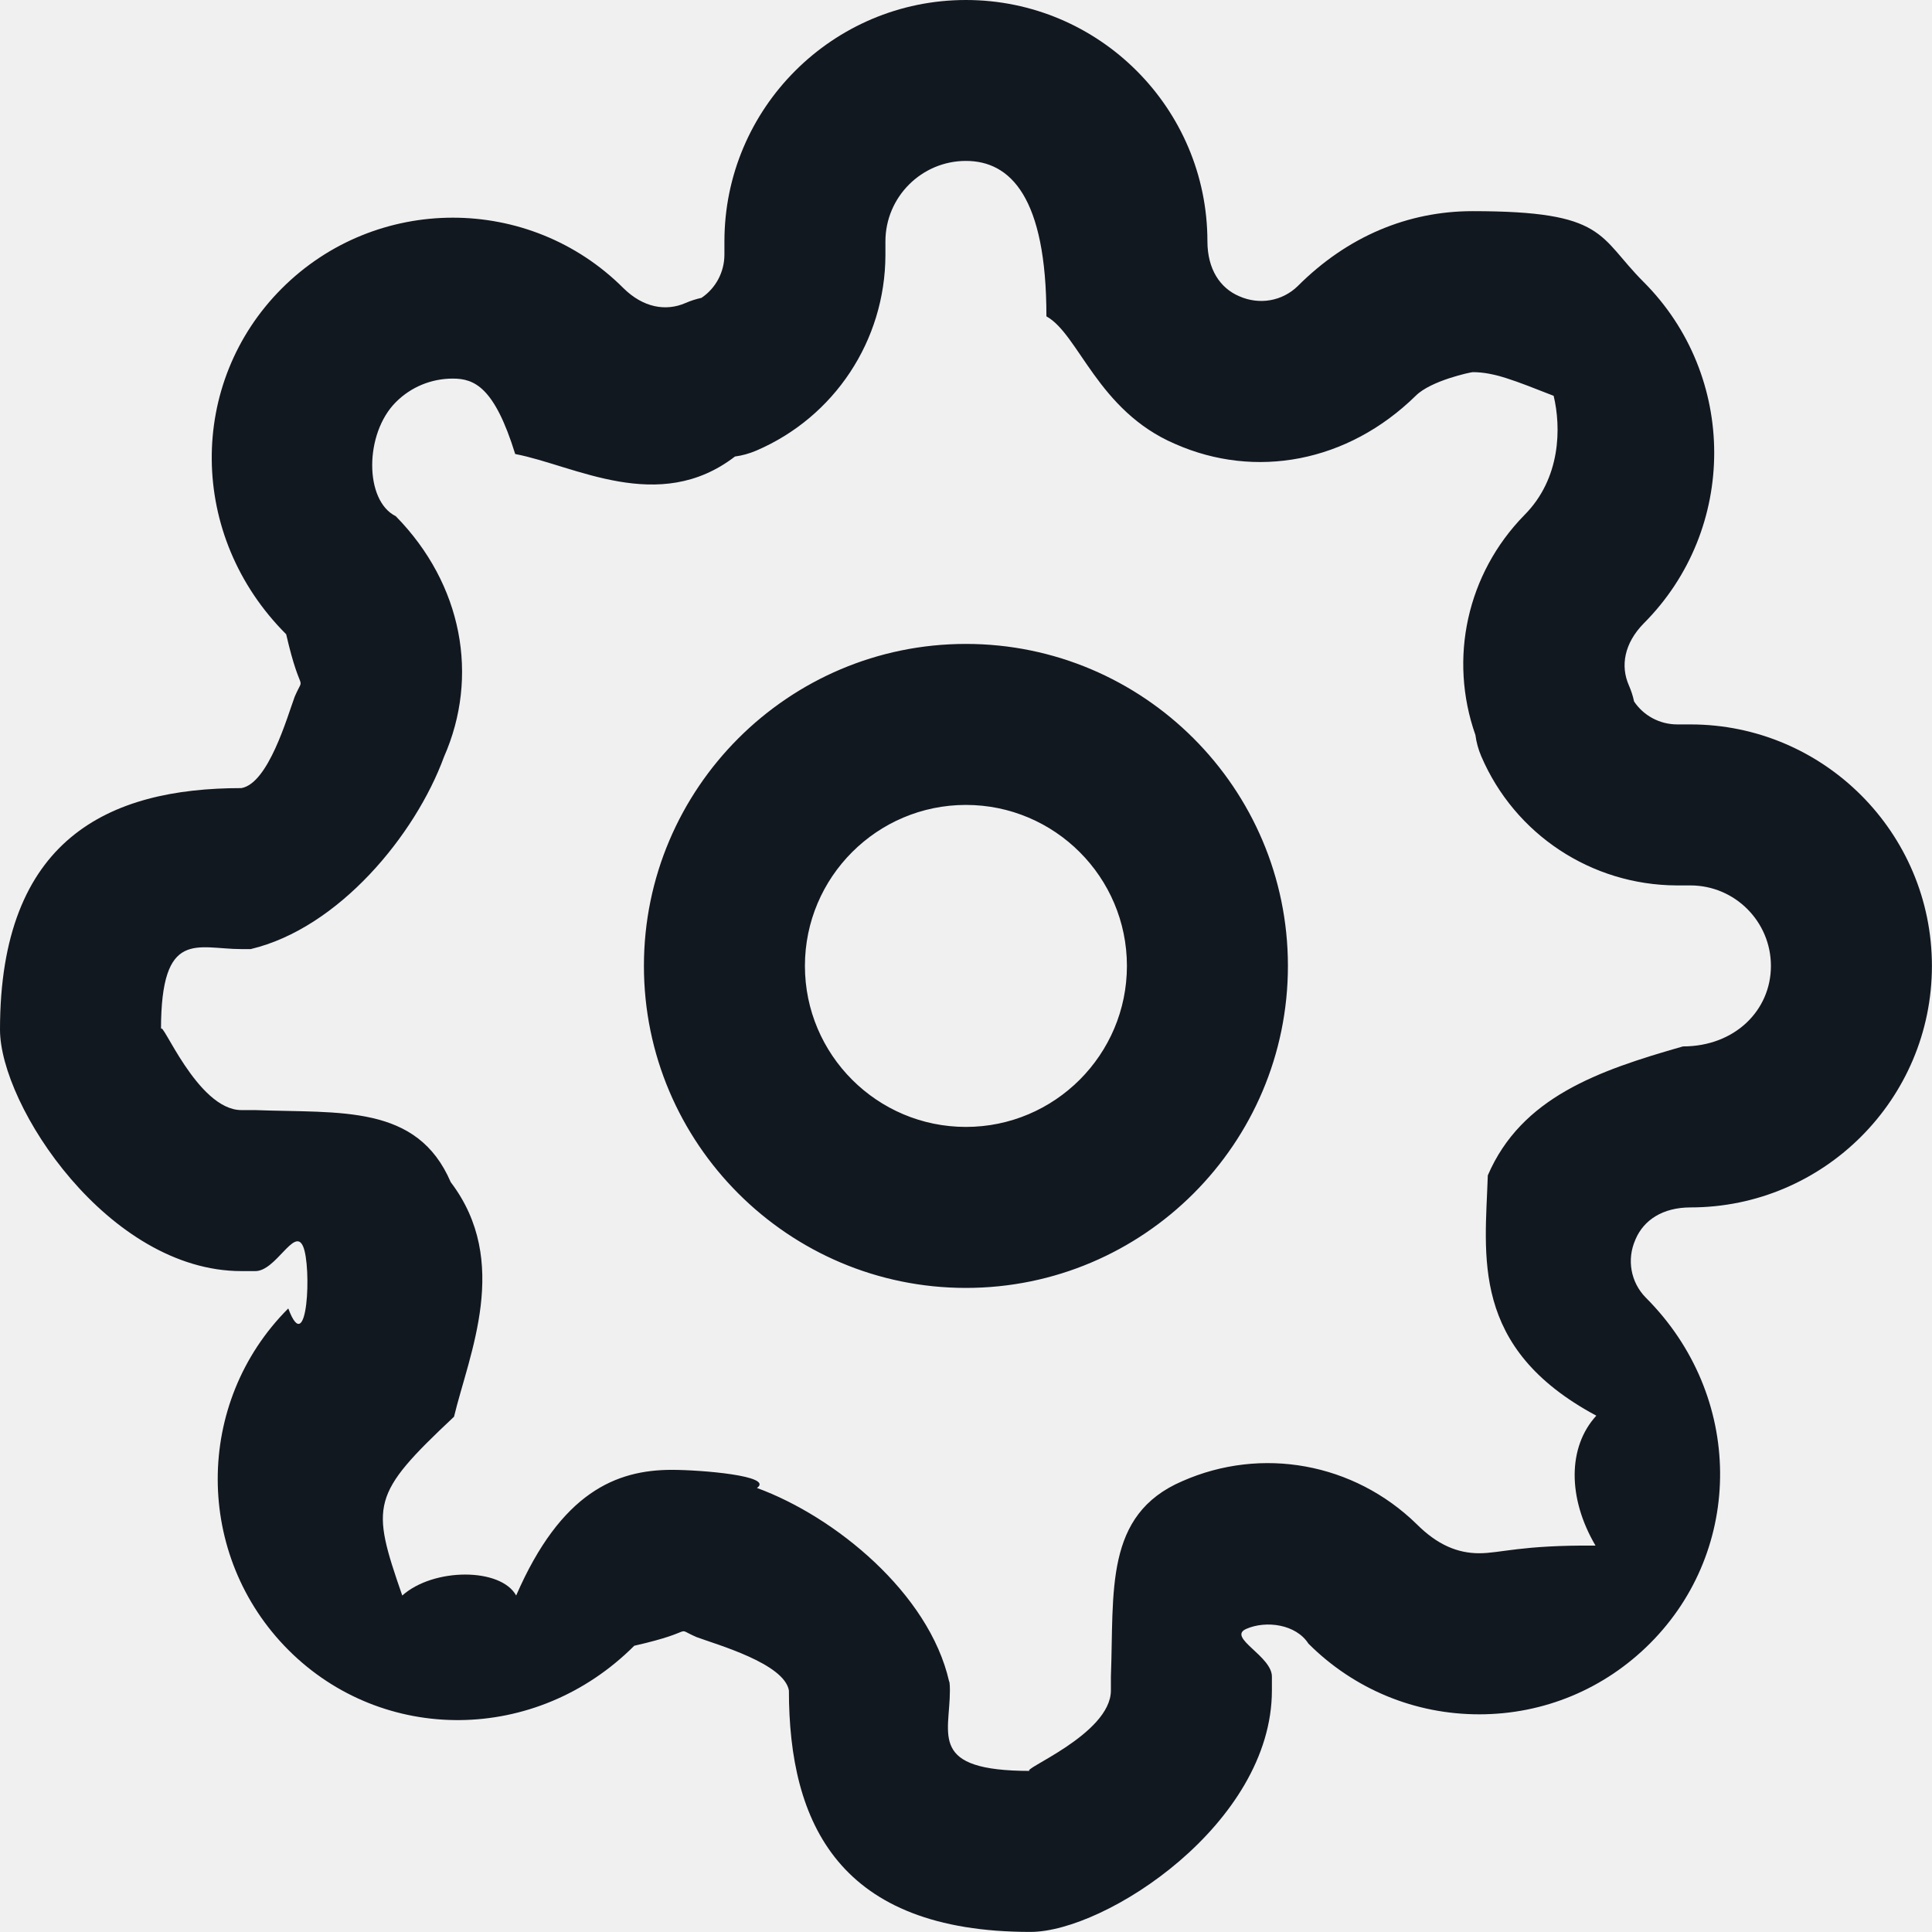
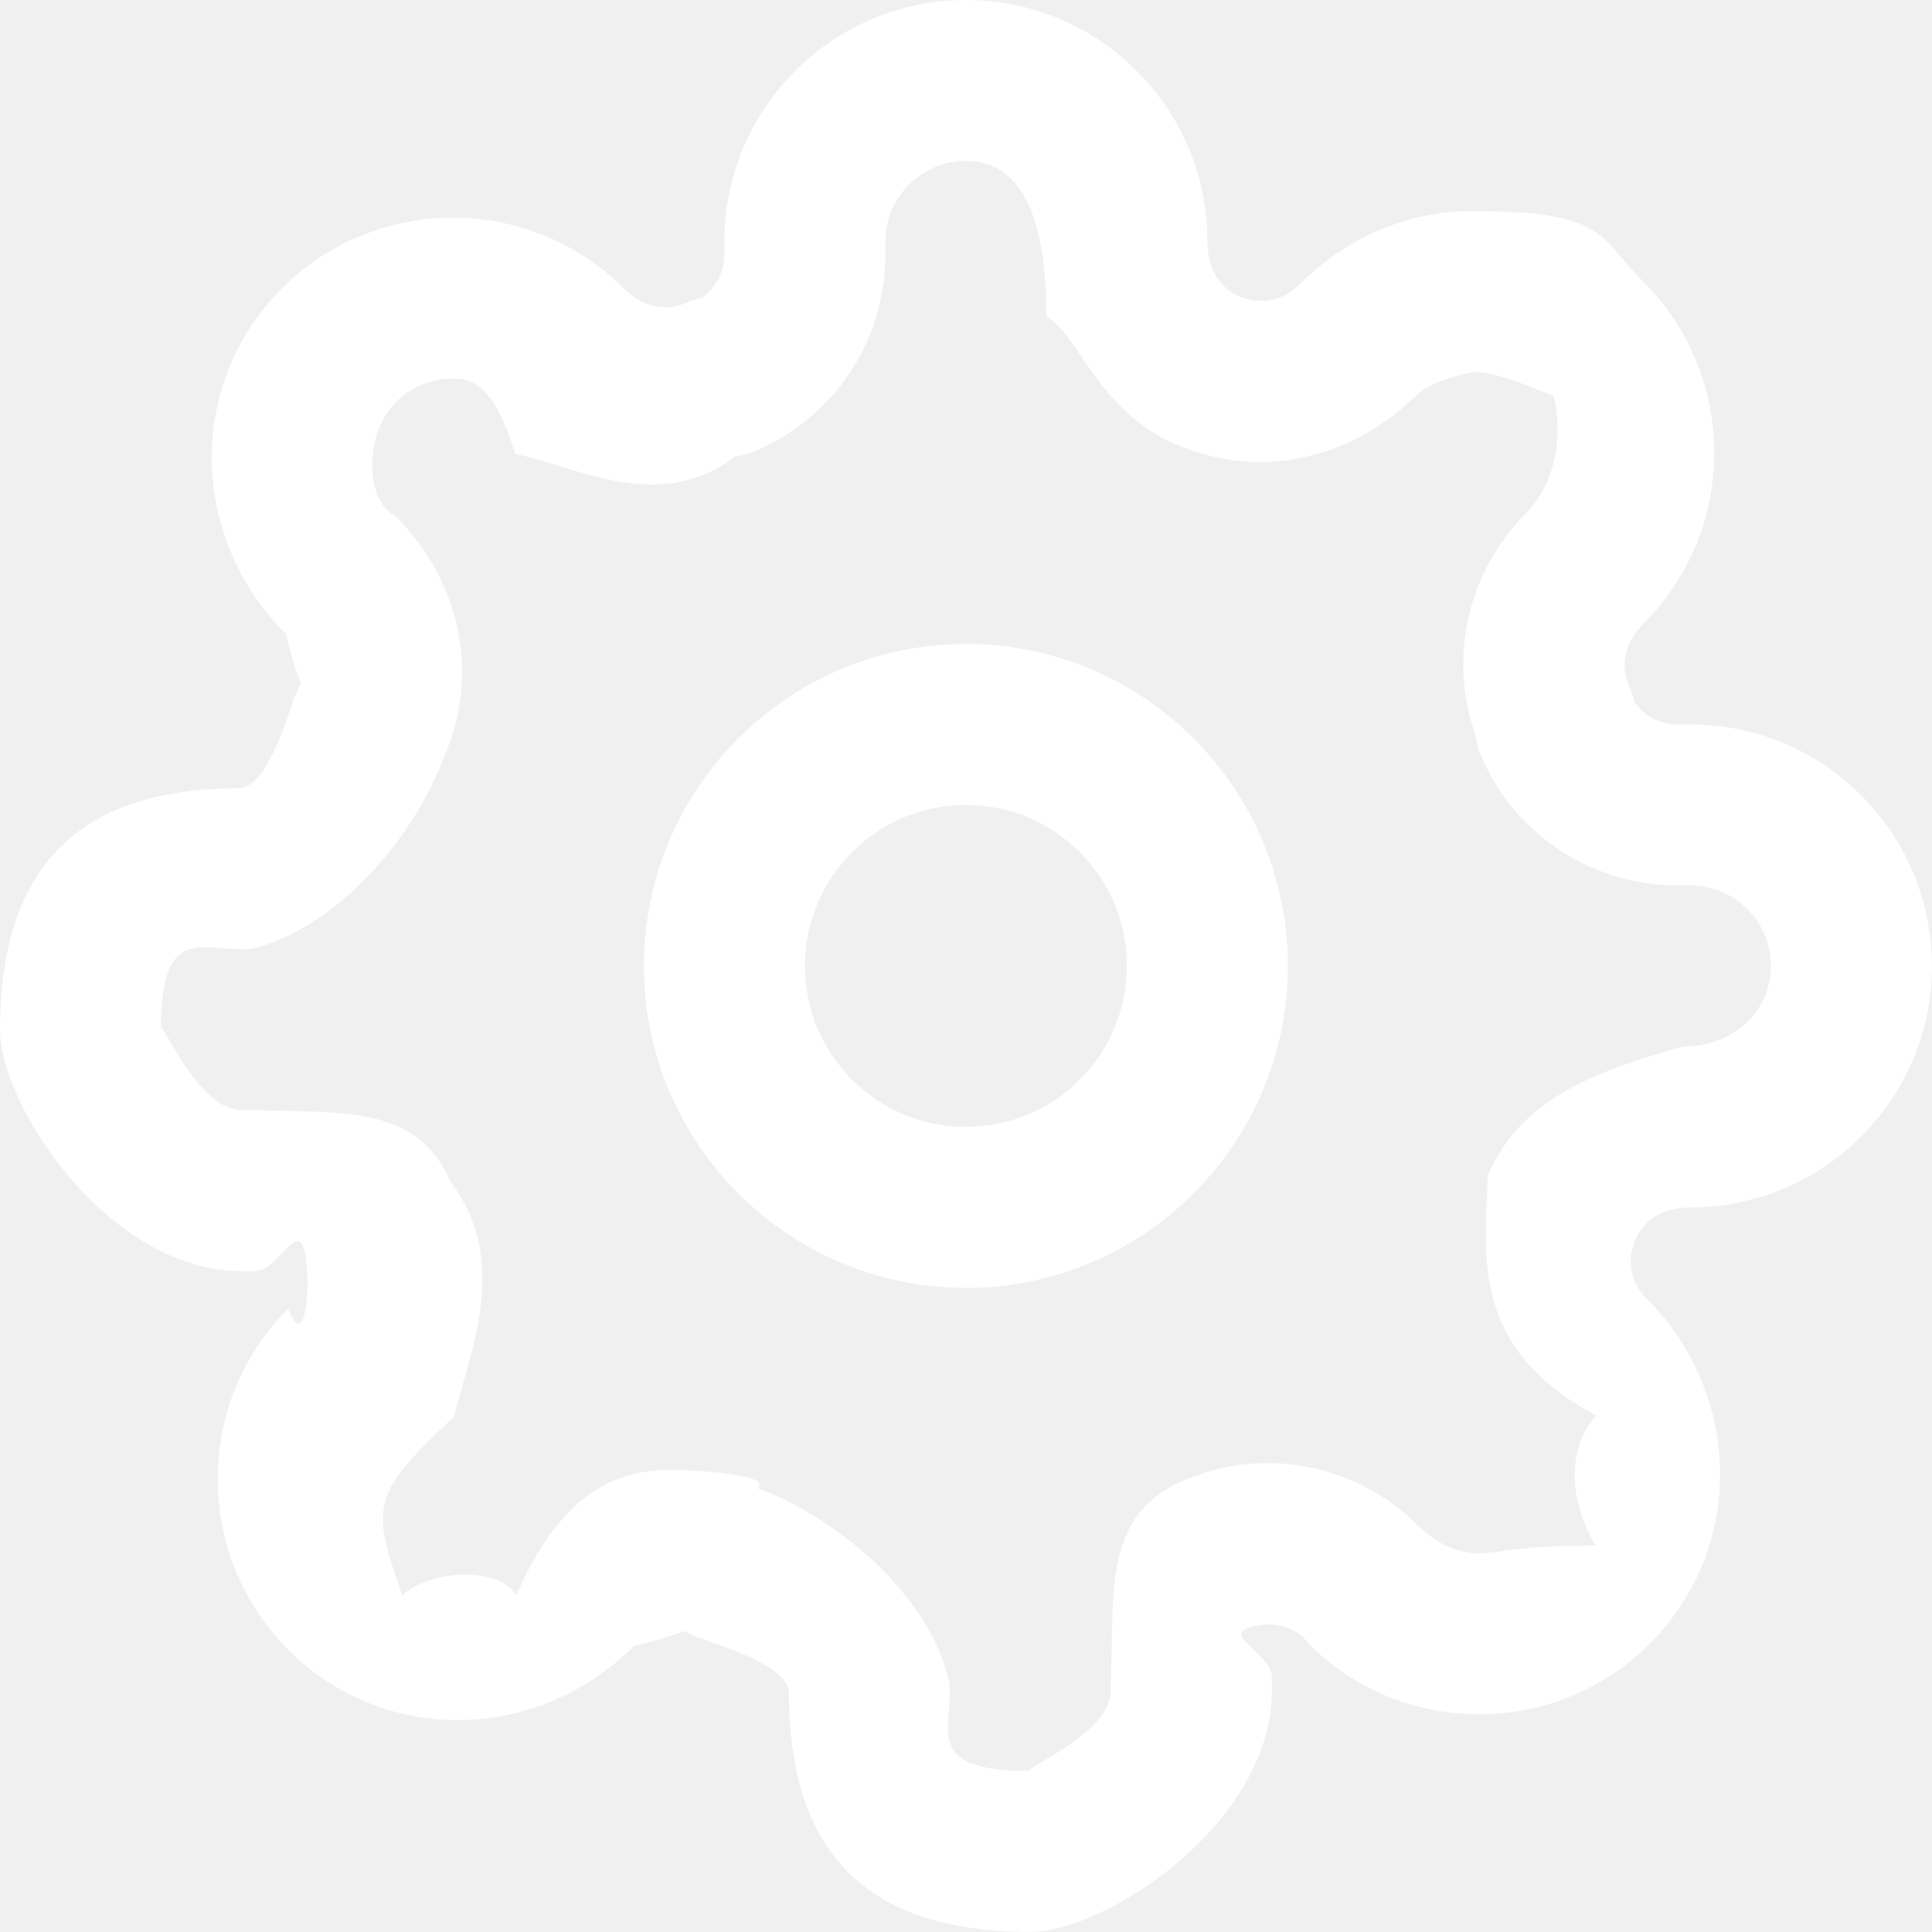
<svg xmlns="http://www.w3.org/2000/svg" width="24" height="24" viewBox="0 0 24 24" fill="none">
  <g clip-path="url(#clip0_664_143)">
-     <path fill-rule="evenodd" clip-rule="evenodd" d="M20.299 8.714C20.417 8.89 20.616 8.998 20.833 8.999H20.999C22.654 8.999 23.999 10.345 23.999 11.999C23.999 13.653 22.654 14.999 20.999 14.999C20.654 15 20.421 15.155 20.318 15.393C20.317 15.396 20.316 15.4 20.314 15.403C20.207 15.647 20.257 15.929 20.444 16.119C21.666 17.34 21.667 19.244 20.498 20.414C19.931 20.982 19.178 21.296 18.376 21.296C17.575 21.296 16.821 20.984 16.254 20.418C16.1 20.177 15.729 20.127 15.483 20.234C15.235 20.341 15.81 20.574 15.8 20.834V20.999C15.8 22.654 13.734 23.999 12.8 23.999C10.425 23.999 9.8 22.654 9.8 20.999C9.74 20.664 8.907 20.431 8.654 20.337C8.35 20.206 8.7 20.258 7.879 20.444C6.657 21.666 4.754 21.667 3.584 20.498C2.413 19.327 2.411 17.424 3.581 16.254C3.822 16.9 3.873 15.728 3.765 15.483C3.658 15.235 3.425 15.8 3.165 15.79H2.999C1.345 15.79 0 13.733 0 12.79C0 10.425 1.345 9.79 2.999 9.79C3.335 9.73 3.568 8.906 3.661 8.654C3.792 8.351 3.742 8.69 3.555 7.879C2.332 6.657 2.331 4.754 3.5 3.584C4.671 2.412 6.575 2.411 7.745 3.58C7.989 3.821 8.271 3.871 8.516 3.764C8.58 3.736 8.646 3.715 8.714 3.7C8.89 3.582 8.998 3.382 8.999 3.165V2.999C8.999 1.345 10.345 0 11.999 0C13.654 0 14.999 1.345 14.999 2.999C15 3.344 15.155 3.578 15.394 3.68C15.647 3.792 15.93 3.74 16.121 3.554C16.738 2.936 17.492 2.623 18.293 2.623C18.293 2.623 18.294 2.623 18.295 2.623C19.96 2.623 19.849 2.934 20.415 3.5C21.586 4.67 21.588 6.573 20.419 7.744C20.178 7.99 20.127 8.271 20.235 8.515C20.263 8.579 20.285 8.646 20.299 8.714ZM18.935 6.4C19.393 5.941 19.393 5.306 19.3 4.917C18.812 4.726 18.561 4.623 18.295 4.623C18.271 4.623 17.776 4.727 17.587 4.916C16.74 5.746 15.593 5.955 14.596 5.514C13.635 5.102 13.4 4.15 12.999 3.93C12.999 2.448 12.551 1.999 11.999 1.999C11.448 1.999 10.999 2.448 10.999 2.999V3.169C10.996 4.23 10.365 5.182 9.394 5.598C9.309 5.634 9.22 5.659 9.13 5.671C8.182 6.4 7.13 5.778 6.4 5.64C6.142 4.807 5.892 4.703 5.625 4.703C5.358 4.703 5.105 4.807 4.917 4.996C4.526 5.387 4.526 6.22 4.916 6.412C5.747 7.259 5.955 8.406 5.515 9.403C5.16 10.372 4.208 11.53 3.114 11.79C3.105 11.79 3.7 11.79 2.999 11.79C2.448 11.79 2 11.528 2 12.79C2 12.631 2.448 13.79 2.999 13.79H3.169C4.23 13.83 5.182 13.714 5.599 14.685C6.35 15.673 5.827 16.82 5.64 17.599C4.606 18.57 4.606 18.692 4.997 19.82C5.387 19.473 6.22 19.473 6.412 19.82C6.97 18.536 7.657 18.259 8.346 18.259C8.704 18.259 9.62 18.333 9.403 18.484C10.373 18.839 11.54 19.791 11.79 20.886C11.8 20.894 11.8 20.991 11.8 20.999C11.8 21.55 11.528 21.999 12.8 21.999C12.631 21.999 13.8 21.55 13.8 20.999V20.829C13.84 19.768 13.715 18.817 14.686 18.4C15.673 17.964 16.82 18.173 17.599 18.934C17.857 19.192 18.108 19.295 18.375 19.295C18.643 19.295 18.893 19.192 19.82 19.2C19.473 18.61 19.473 17.976 19.83 17.586C18.254 16.742 18.45 15.597 18.482 14.601C18.9 13.631 19.851 13.3 20.906 12.999C21.551 12.999 21.999 12.551 21.999 11.999C21.999 11.448 21.551 10.999 20.999 10.999H20.829C19.769 10.995 18.816 10.365 18.4 9.393C18.364 9.309 18.34 9.22 18.328 9.13C17.994 8.181 18.222 7.129 18.935 6.4ZM11.999 15.999C9.794 15.999 7.999 14.205 7.999 11.999C7.999 9.793 9.794 7.999 11.999 7.999C14.205 7.999 15.999 9.793 15.999 11.999C15.999 14.205 14.205 15.999 11.999 15.999ZM11.999 9.999C10.896 9.999 9.999 10.896 9.999 11.999C9.999 13.102 10.896 13.999 11.999 13.999C13.102 13.999 13.999 13.102 13.999 11.999C13.999 10.896 13.102 9.999 11.999 9.999Z" fill="#121820" />
+     <path fill-rule="evenodd" clip-rule="evenodd" d="M20.299 8.714C20.417 8.89 20.616 8.998 20.833 8.999H20.999C22.654 8.999 23.999 10.345 23.999 11.999C23.999 13.653 22.654 14.999 20.999 14.999C20.654 15 20.421 15.155 20.318 15.393C20.317 15.396 20.316 15.4 20.314 15.403C20.207 15.647 20.257 15.929 20.444 16.119C21.666 17.34 21.667 19.244 20.498 20.414C19.931 20.982 19.178 21.296 18.376 21.296C17.575 21.296 16.821 20.984 16.254 20.418C16.1 20.177 15.729 20.127 15.483 20.234C15.235 20.341 15.81 20.574 15.8 20.834V20.999C15.8 22.654 13.734 23.999 12.8 23.999C10.425 23.999 9.8 22.654 9.8 20.999C9.74 20.664 8.907 20.431 8.654 20.337C8.35 20.206 8.7 20.258 7.879 20.444C6.657 21.666 4.754 21.667 3.584 20.498C2.413 19.327 2.411 17.424 3.581 16.254C3.822 16.9 3.873 15.728 3.765 15.483C3.658 15.235 3.425 15.8 3.165 15.79H2.999C1.345 15.79 0 13.733 0 12.79C0 10.425 1.345 9.79 2.999 9.79C3.335 9.73 3.568 8.906 3.661 8.654C3.792 8.351 3.742 8.69 3.555 7.879C2.332 6.657 2.331 4.754 3.5 3.584C4.671 2.412 6.575 2.411 7.745 3.58C7.989 3.821 8.271 3.871 8.516 3.764C8.58 3.736 8.646 3.715 8.714 3.7C8.89 3.582 8.998 3.382 8.999 3.165V2.999C8.999 1.345 10.345 0 11.999 0C13.654 0 14.999 1.345 14.999 2.999C15 3.344 15.155 3.578 15.394 3.68C15.647 3.792 15.93 3.74 16.121 3.554C16.738 2.936 17.492 2.623 18.293 2.623C18.293 2.623 18.294 2.623 18.295 2.623C19.96 2.623 19.849 2.934 20.415 3.5C21.586 4.67 21.588 6.573 20.419 7.744C20.178 7.99 20.127 8.271 20.235 8.515C20.263 8.579 20.285 8.646 20.299 8.714ZM18.935 6.4C19.393 5.941 19.393 5.306 19.3 4.917C18.812 4.726 18.561 4.623 18.295 4.623C18.271 4.623 17.776 4.727 17.587 4.916C16.74 5.746 15.593 5.955 14.596 5.514C13.635 5.102 13.4 4.15 12.999 3.93C12.999 2.448 12.551 1.999 11.999 1.999C11.448 1.999 10.999 2.448 10.999 2.999V3.169C10.996 4.23 10.365 5.182 9.394 5.598C9.309 5.634 9.22 5.659 9.13 5.671C8.182 6.4 7.13 5.778 6.4 5.64C6.142 4.807 5.892 4.703 5.625 4.703C5.358 4.703 5.105 4.807 4.917 4.996C4.526 5.387 4.526 6.22 4.916 6.412C5.747 7.259 5.955 8.406 5.515 9.403C5.16 10.372 4.208 11.53 3.114 11.79C3.105 11.79 3.7 11.79 2.999 11.79C2.448 11.79 2 11.528 2 12.79C2 12.631 2.448 13.79 2.999 13.79H3.169C4.23 13.83 5.182 13.714 5.599 14.685C6.35 15.673 5.827 16.82 5.64 17.599C4.606 18.57 4.606 18.692 4.997 19.82C5.387 19.473 6.22 19.473 6.412 19.82C6.97 18.536 7.657 18.259 8.346 18.259C8.704 18.259 9.62 18.333 9.403 18.484C10.373 18.839 11.54 19.791 11.79 20.886C11.8 20.894 11.8 20.991 11.8 20.999C11.8 21.55 11.528 21.999 12.8 21.999C12.631 21.999 13.8 21.55 13.8 20.999V20.829C13.84 19.768 13.715 18.817 14.686 18.4C15.673 17.964 16.82 18.173 17.599 18.934C17.857 19.192 18.108 19.295 18.375 19.295C18.643 19.295 18.893 19.192 19.82 19.2C19.473 18.61 19.473 17.976 19.83 17.586C18.254 16.742 18.45 15.597 18.482 14.601C18.9 13.631 19.851 13.3 20.906 12.999C21.551 12.999 21.999 12.551 21.999 11.999C21.999 11.448 21.551 10.999 20.999 10.999H20.829C19.769 10.995 18.816 10.365 18.4 9.393C18.364 9.309 18.34 9.22 18.328 9.13C17.994 8.181 18.222 7.129 18.935 6.4ZM11.999 15.999C9.794 15.999 7.999 14.205 7.999 11.999C7.999 9.793 9.794 7.999 11.999 7.999C14.205 7.999 15.999 9.793 15.999 11.999C15.999 14.205 14.205 15.999 11.999 15.999ZM11.999 9.999C10.896 9.999 9.999 10.896 9.999 11.999C9.999 13.102 10.896 13.999 11.999 13.999C13.102 13.999 13.999 13.102 13.999 11.999C13.999 10.896 13.102 9.999 11.999 9.999Z" fill="#ffffff" />
  </g>
  <defs>
    <clipPath id="clip0_664_143">
      <rect width="24" height="24" fill="white" />
    </clipPath>
  </defs>
</svg>
